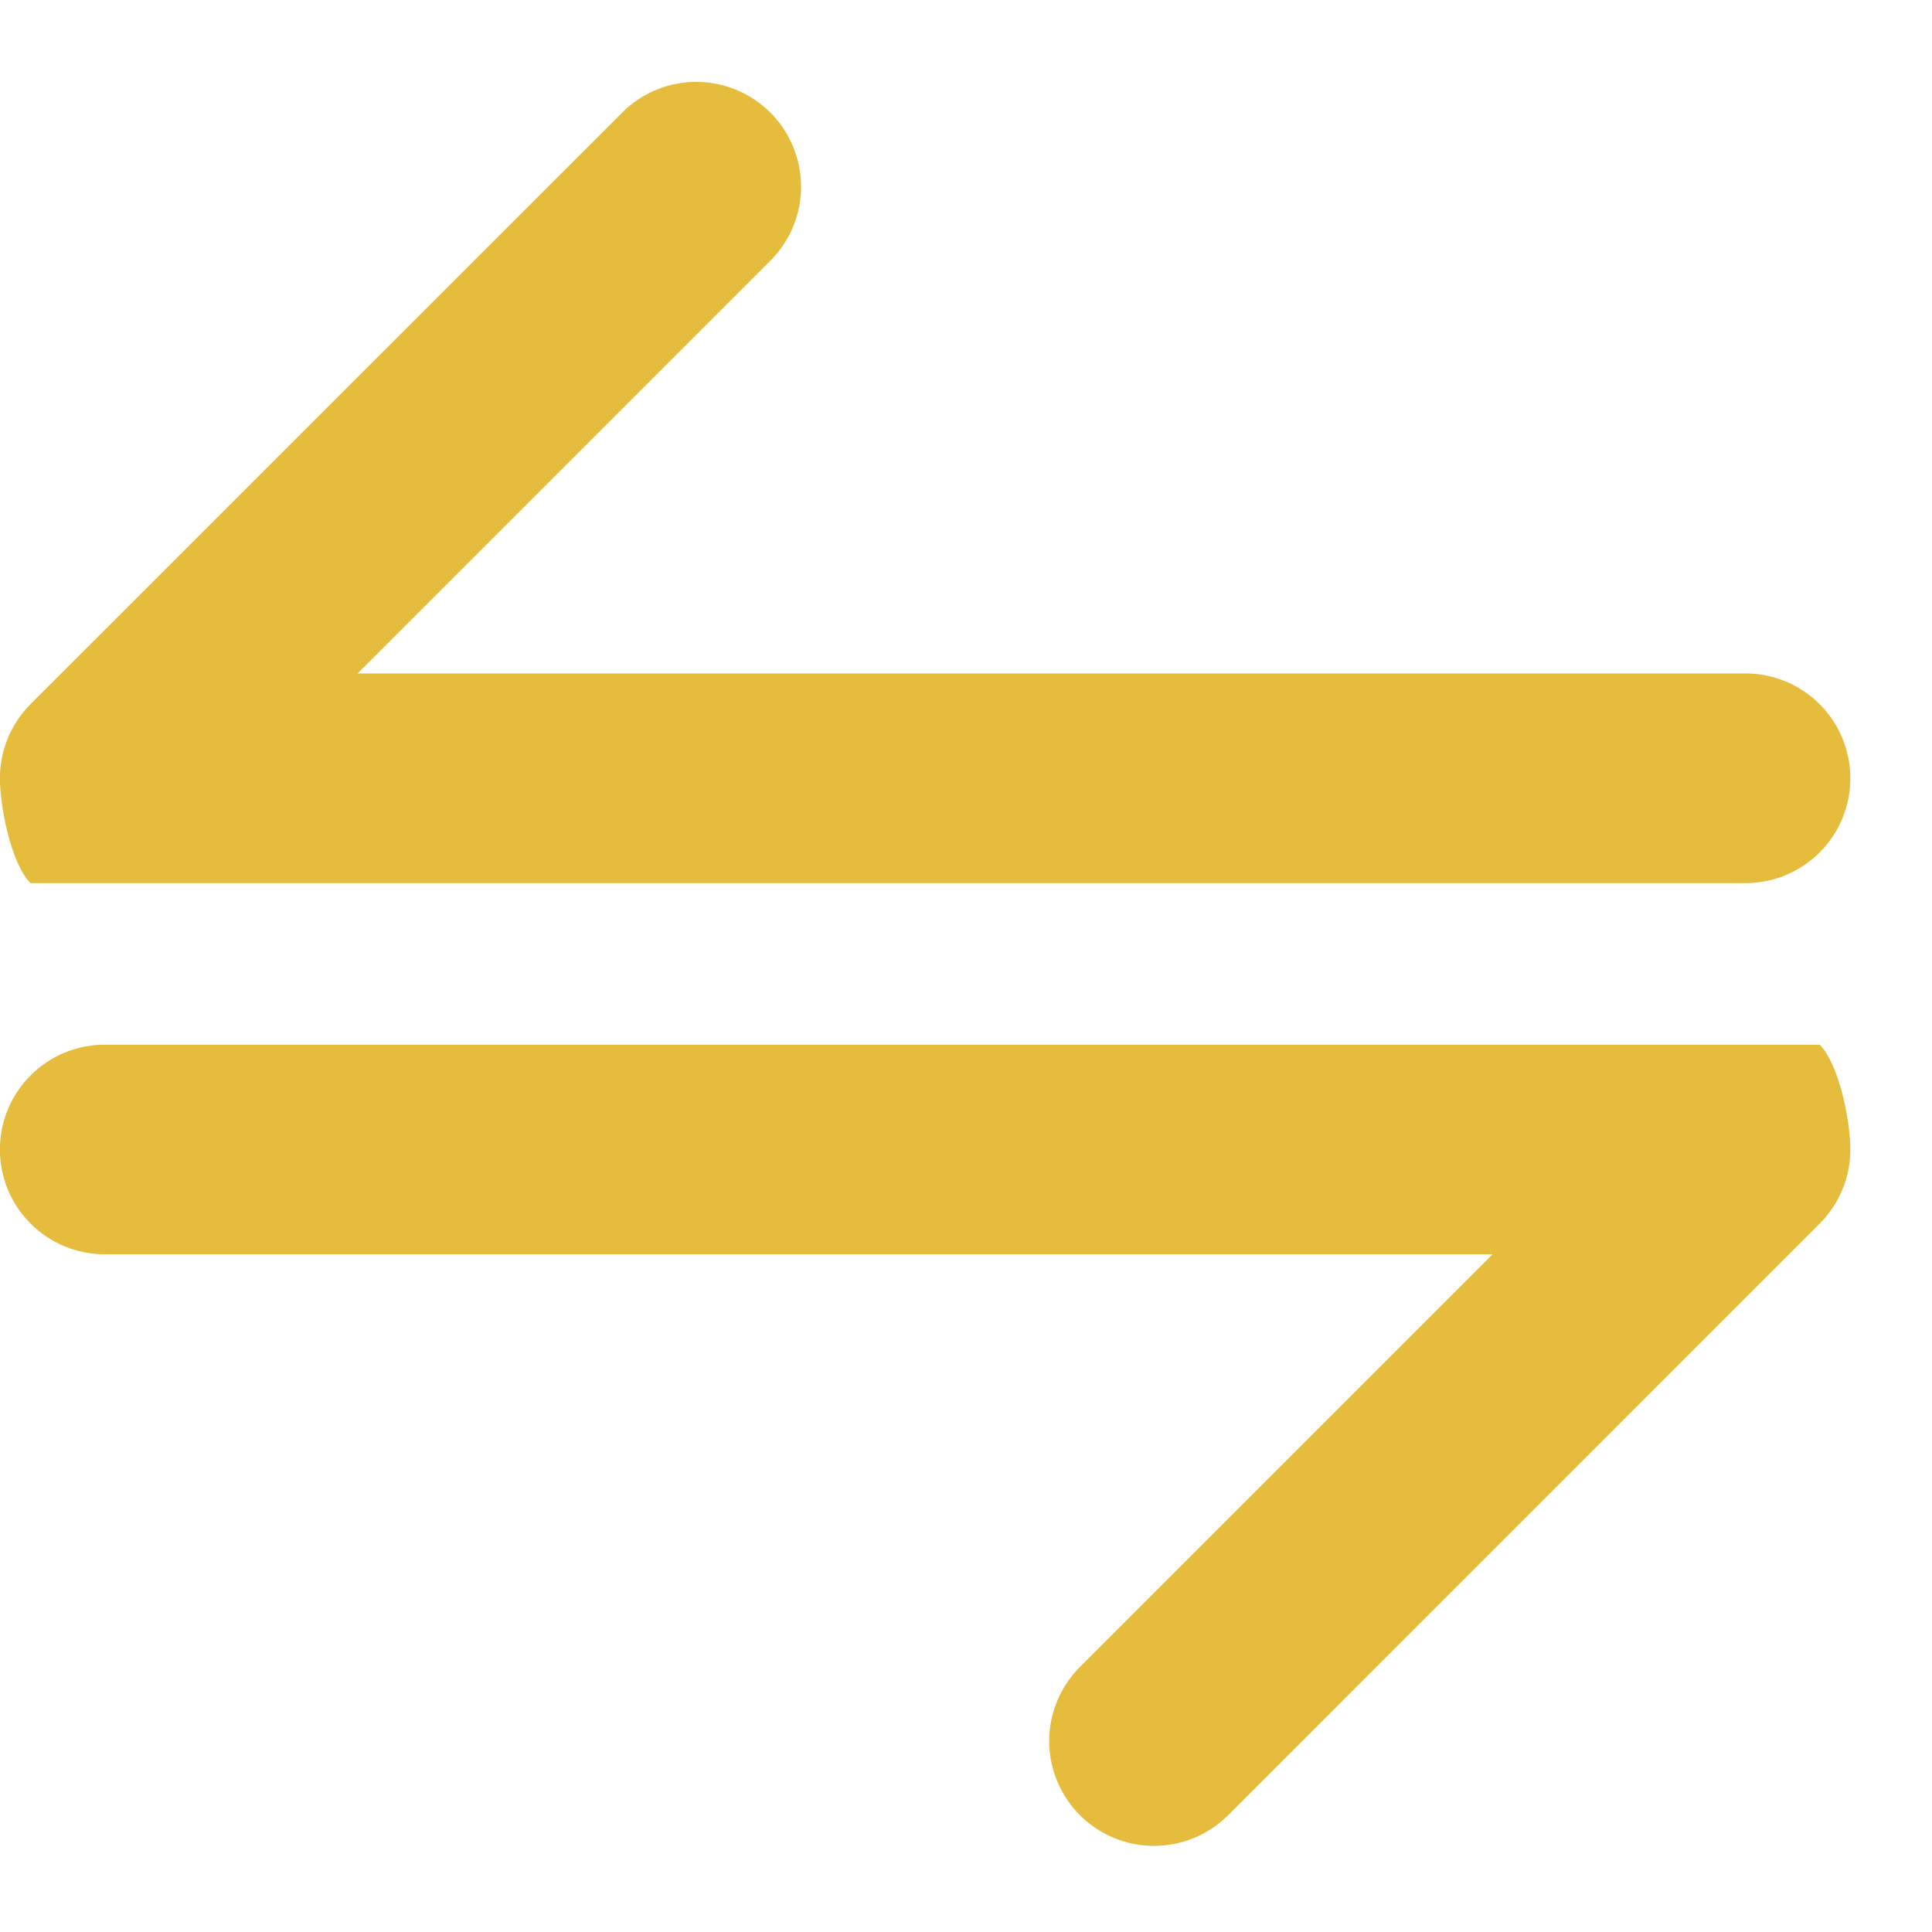
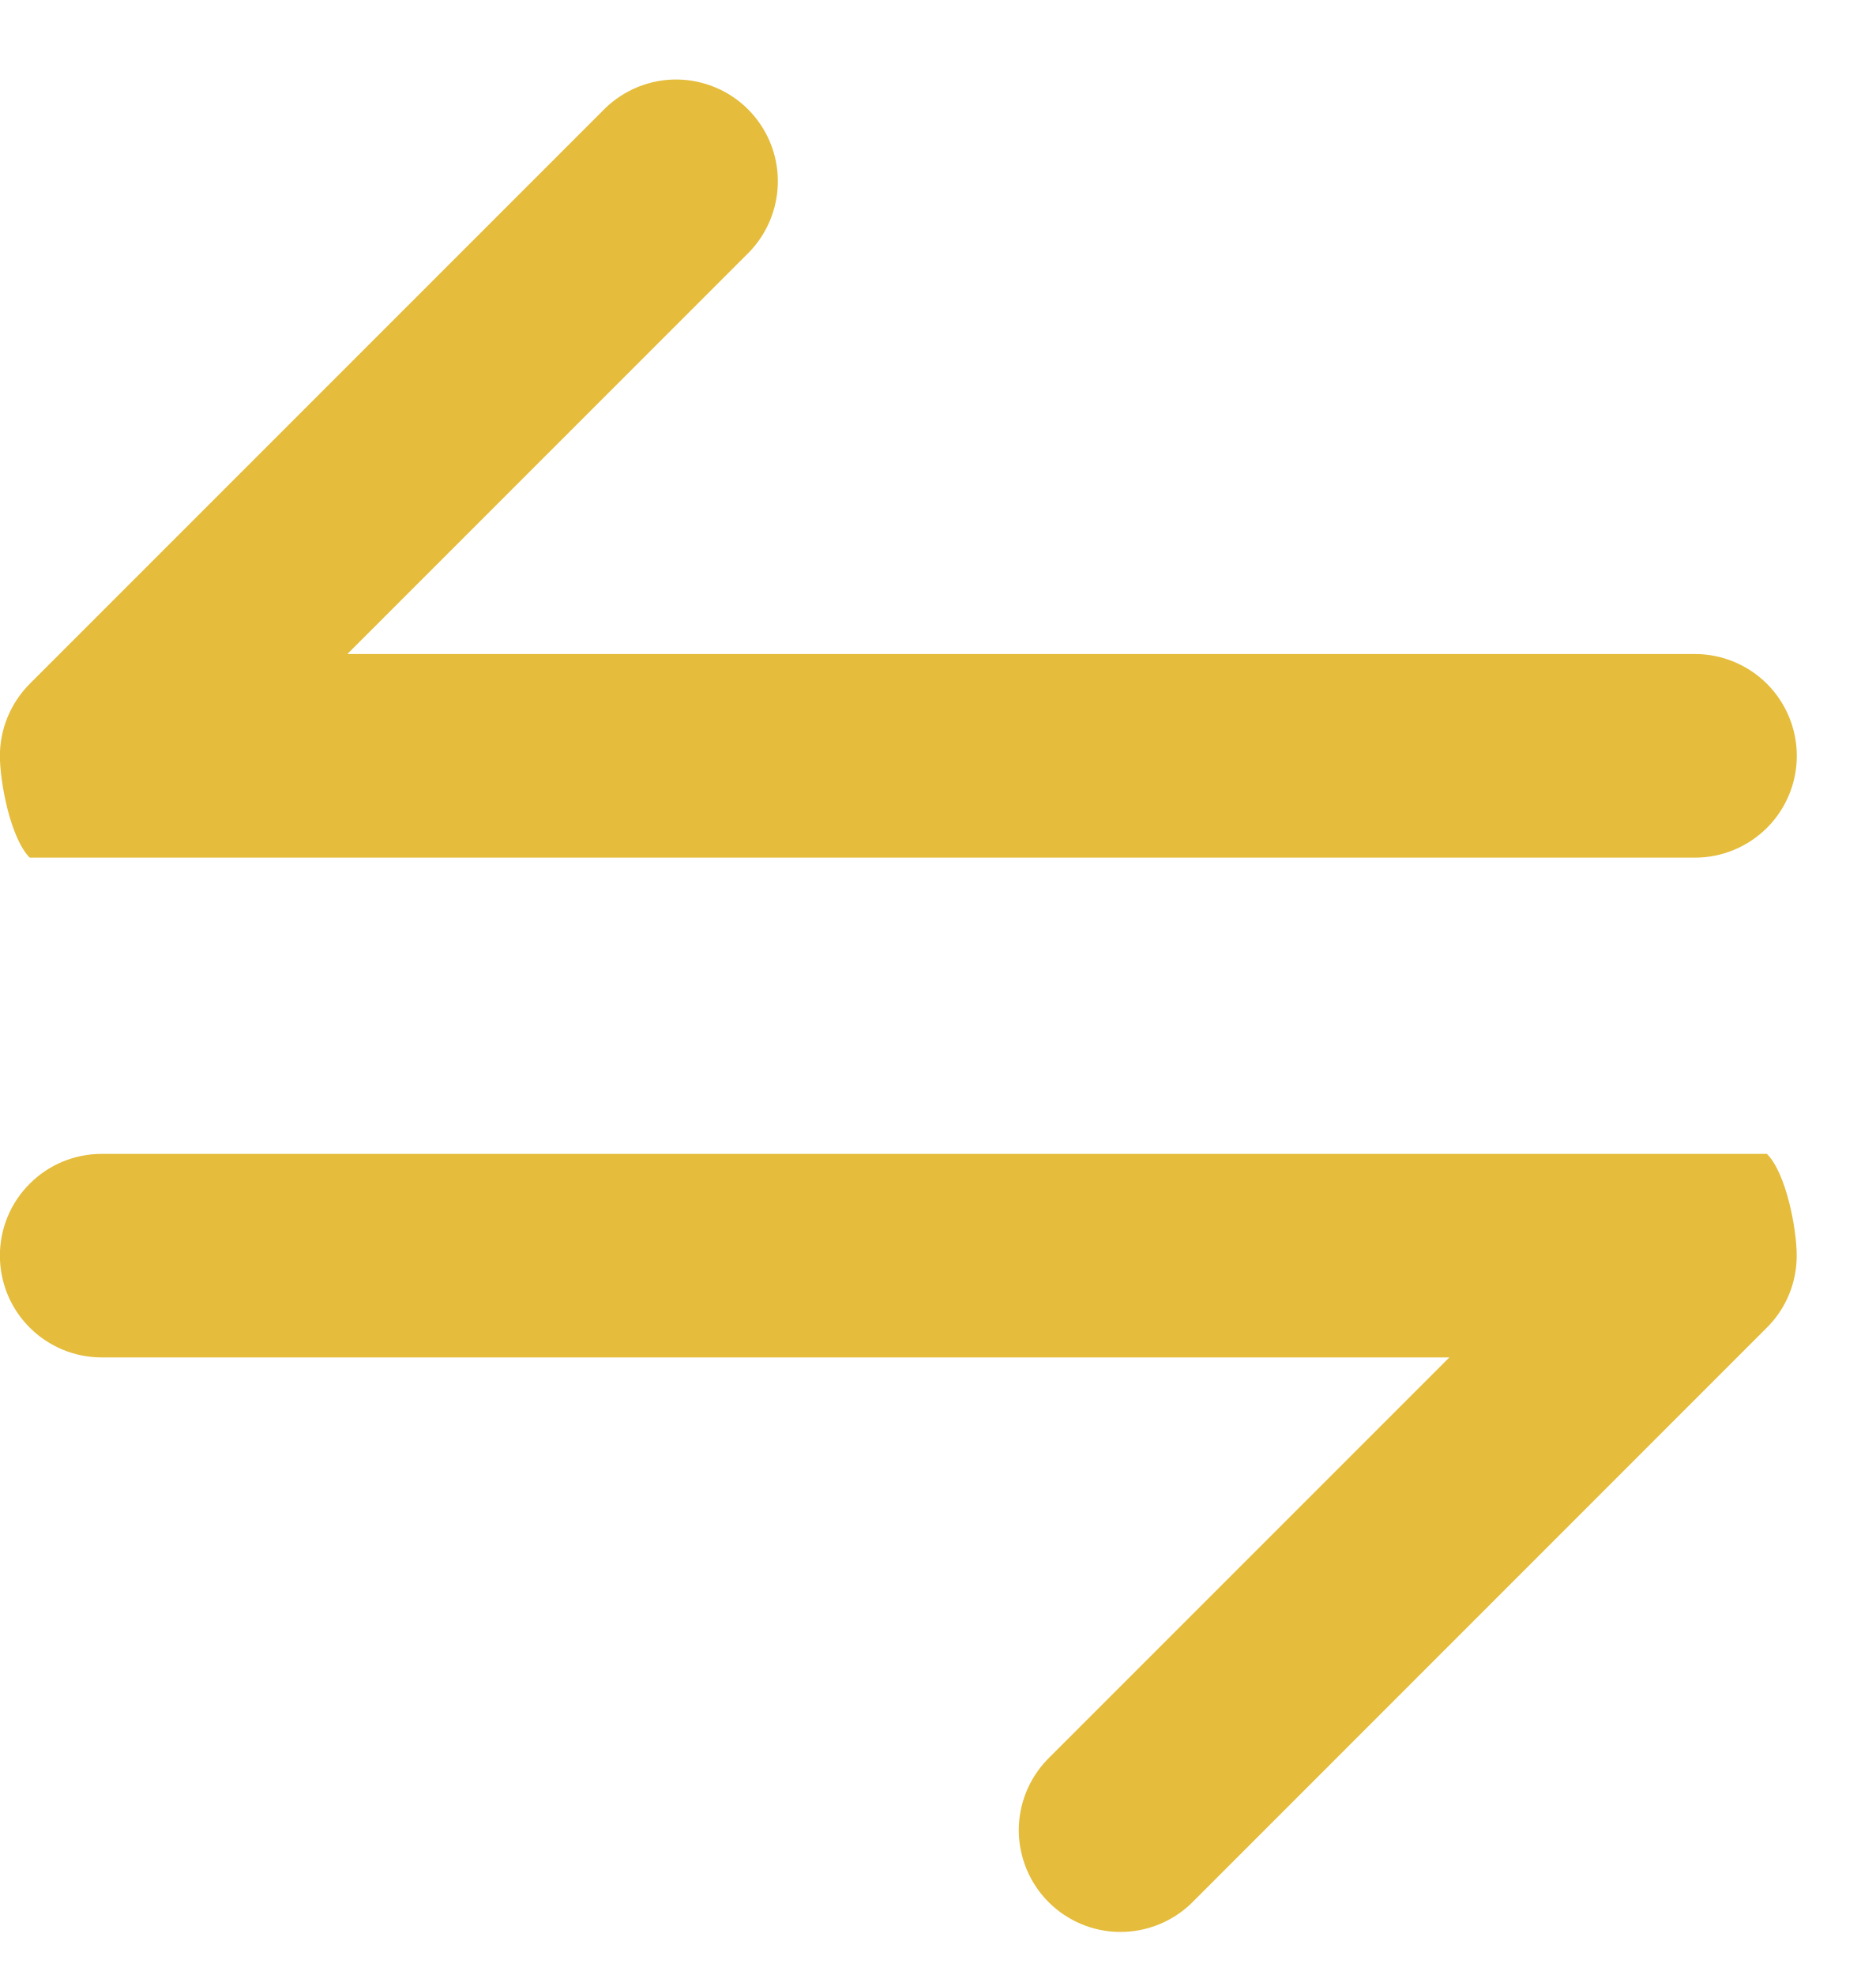
- <svg xmlns="http://www.w3.org/2000/svg" width="19" height="19" viewBox="0 0 19 19" fill="none">
-   <path d="M14.679 10.274H17.895C18.089 10.467 18.197 11.031 18.197 11.305C18.197 11.578 18.089 11.84 17.895 12.033L12.065 17.864C11.871 18.052 11.61 18.155 11.34 18.153C11.07 18.151 10.811 18.042 10.62 17.851C10.429 17.66 10.321 17.402 10.318 17.131C10.316 16.861 10.42 16.601 10.608 16.406L14.679 12.335H1.029C0.756 12.335 0.494 12.227 0.301 12.033C0.107 11.84 -0.001 11.578 -0.001 11.305C-0.001 11.031 0.107 10.769 0.301 10.576C0.494 10.382 0.756 10.274 1.029 10.274L14.679 10.274Z" fill="#E5BC3B" />
-   <path d="M3.517 8.685H0.3C0.107 8.491 -0.001 7.927 -0.001 7.654C-0.001 7.381 0.107 7.119 0.3 6.925L6.131 1.095C6.325 0.907 6.586 0.803 6.856 0.805C7.126 0.808 7.385 0.916 7.576 1.107C7.767 1.298 7.875 1.557 7.878 1.827C7.88 2.097 7.776 2.358 7.588 2.552L3.517 6.623H17.167C17.44 6.623 17.702 6.732 17.895 6.925C18.089 7.119 18.197 7.381 18.197 7.654C18.197 7.927 18.089 8.19 17.895 8.383C17.702 8.576 17.44 8.685 17.167 8.685L3.517 8.685Z" fill="#E5BC3B" />
+ <svg xmlns="http://www.w3.org/2000/svg" width="19" height="20" viewBox="0 0 19 20" fill="none">
+   <path d="M14.679 11.685H17.895C18.089 11.878 18.197 12.442 18.197 12.715C18.197 12.989 18.089 13.251 17.895 13.444L12.065 19.275C11.871 19.462 11.61 19.566 11.34 19.564C11.07 19.562 10.811 19.453 10.62 19.262C10.429 19.071 10.321 18.812 10.318 18.542C10.316 18.272 10.42 18.012 10.608 17.817L14.679 13.746H1.029C0.756 13.746 0.494 13.637 0.301 13.444C0.107 13.251 -0.001 12.989 -0.001 12.715C-0.001 12.442 0.107 12.18 0.301 11.987C0.494 11.793 0.756 11.685 1.029 11.685L14.679 11.685Z" fill="#E5BC3B" />
+   <path d="M3.518 8.685H0.301C0.108 8.491 -0.001 7.927 -0.001 7.654C-0.001 7.381 0.108 7.119 0.301 6.925L6.131 1.095C6.326 0.907 6.586 0.803 6.856 0.805C7.127 0.808 7.385 0.916 7.576 1.107C7.767 1.298 7.876 1.557 7.878 1.827C7.88 2.097 7.776 2.358 7.589 2.552L3.518 6.623H17.167C17.44 6.623 17.702 6.732 17.896 6.925C18.089 7.119 18.198 7.381 18.198 7.654C18.198 7.927 18.089 8.19 17.896 8.383C17.702 8.576 17.44 8.685 17.167 8.685L3.518 8.685Z" fill="#E5BC3B" />
</svg>
